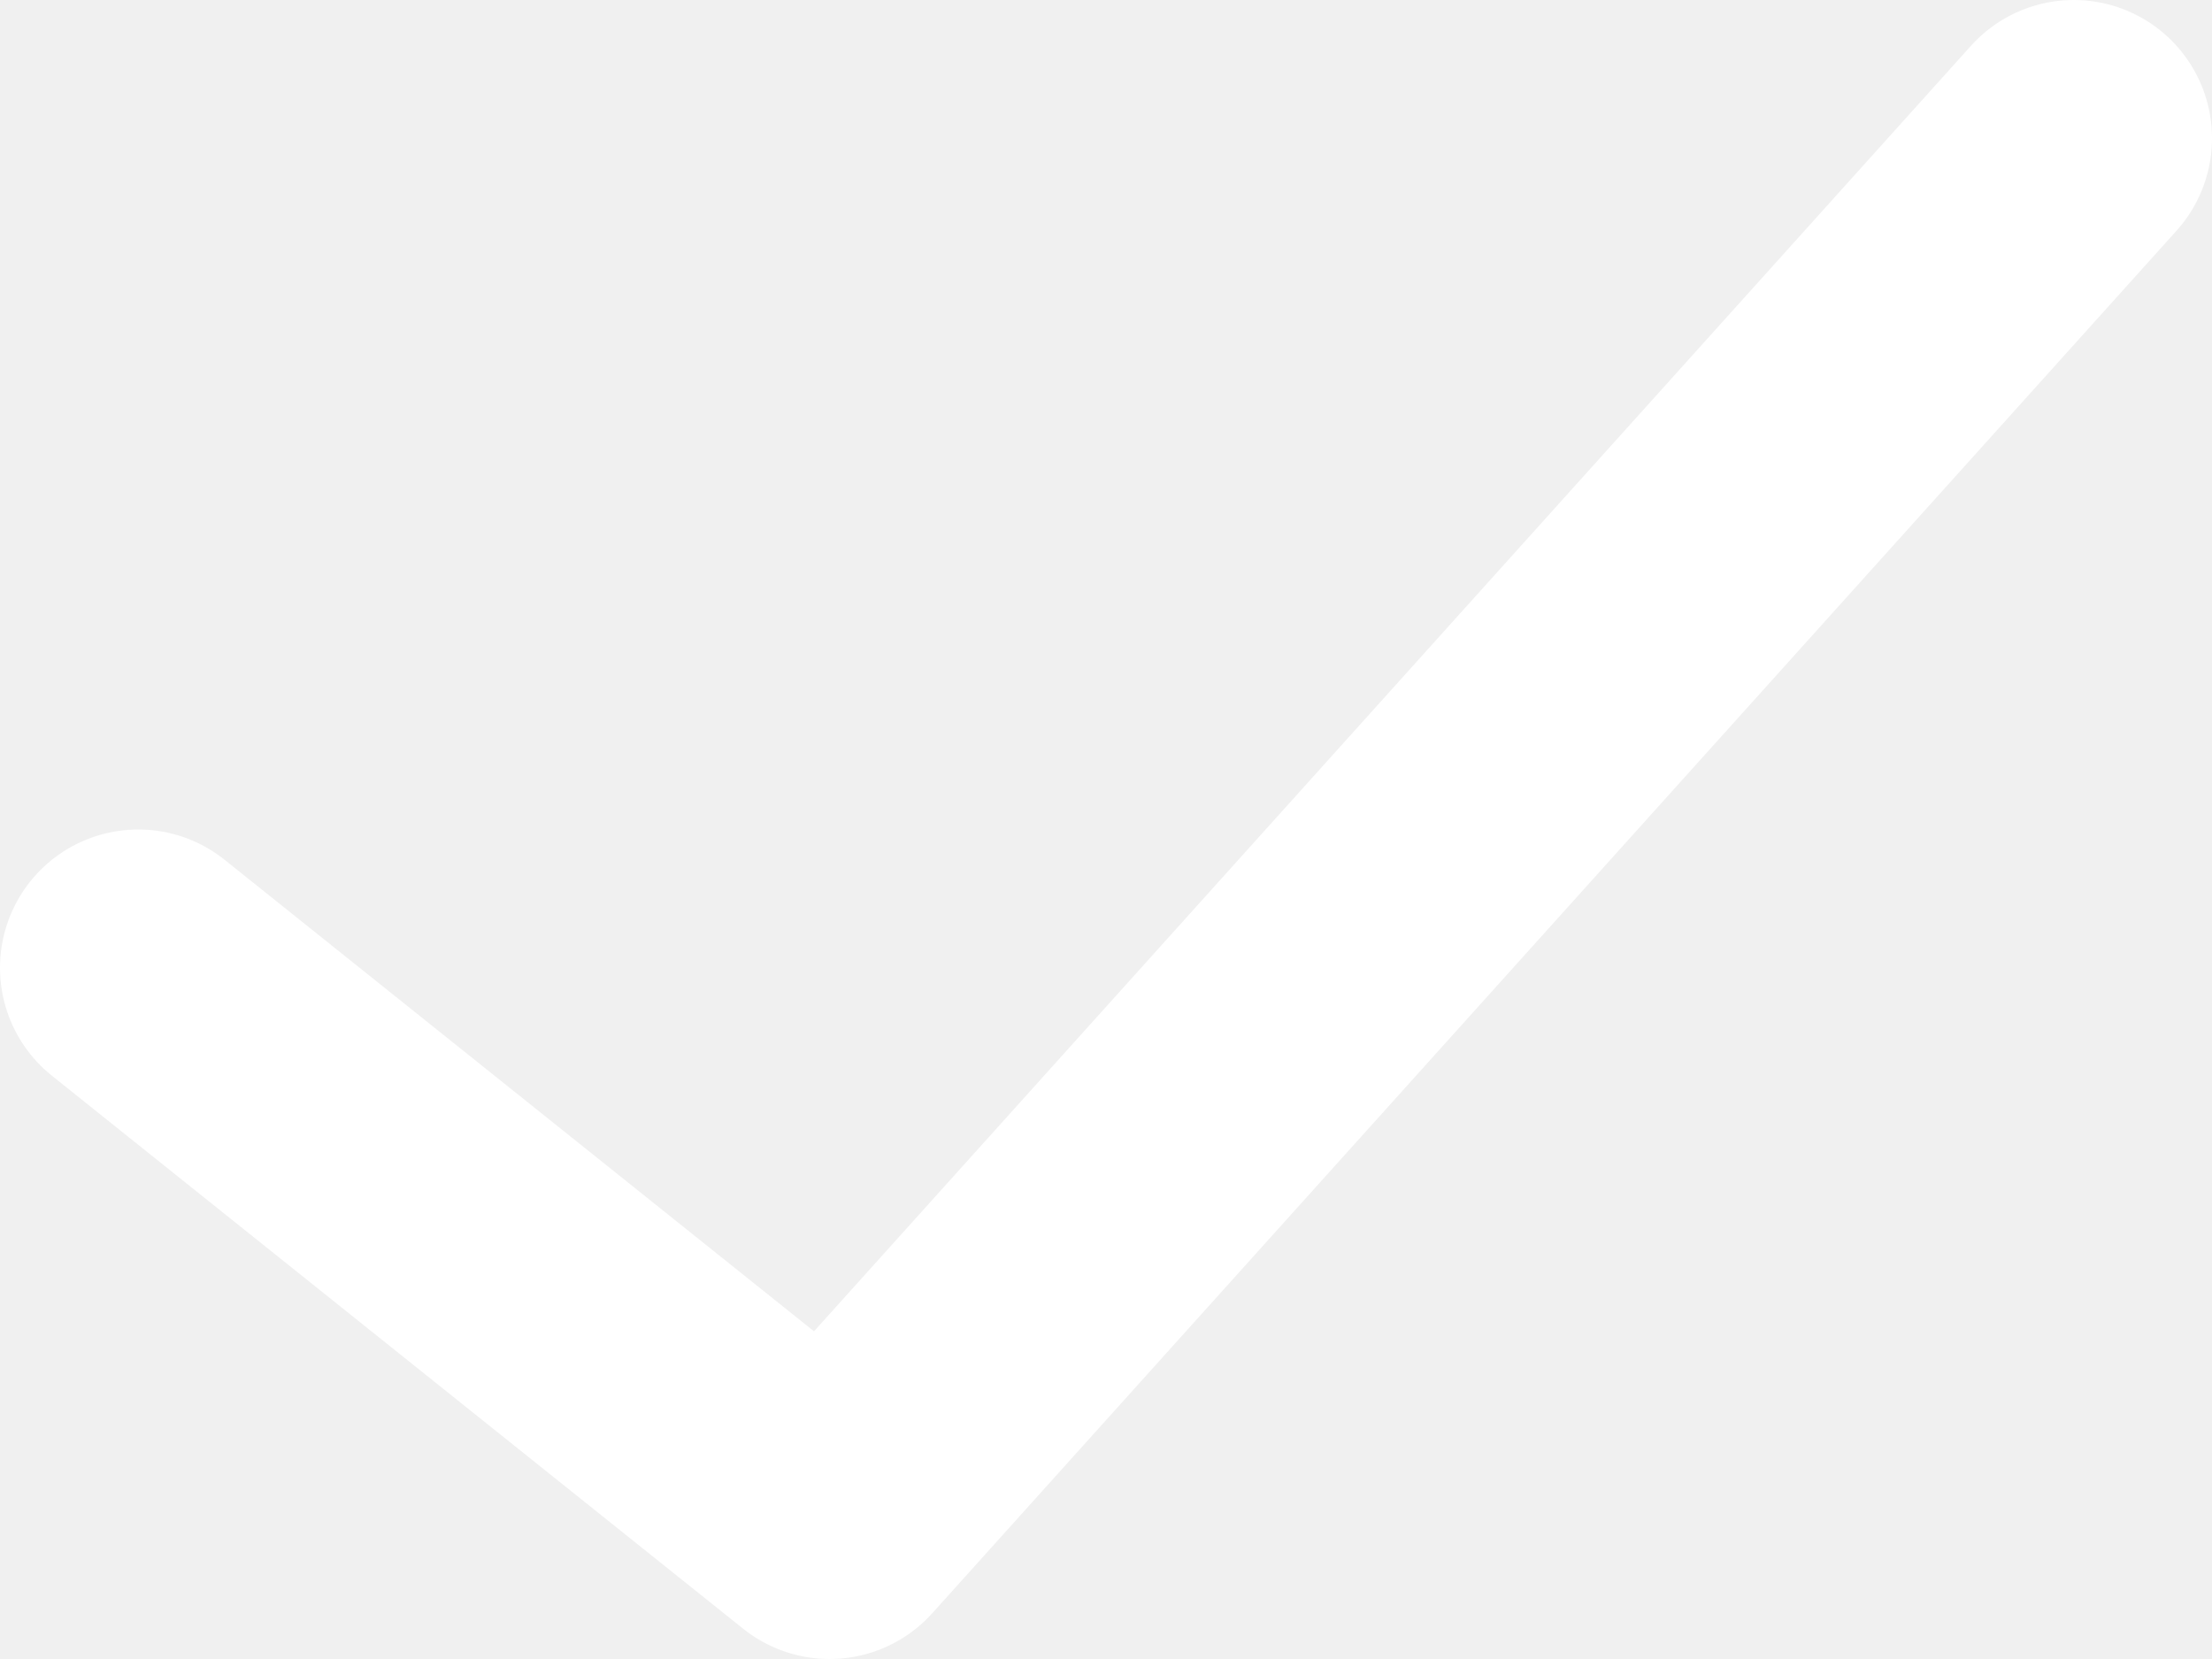
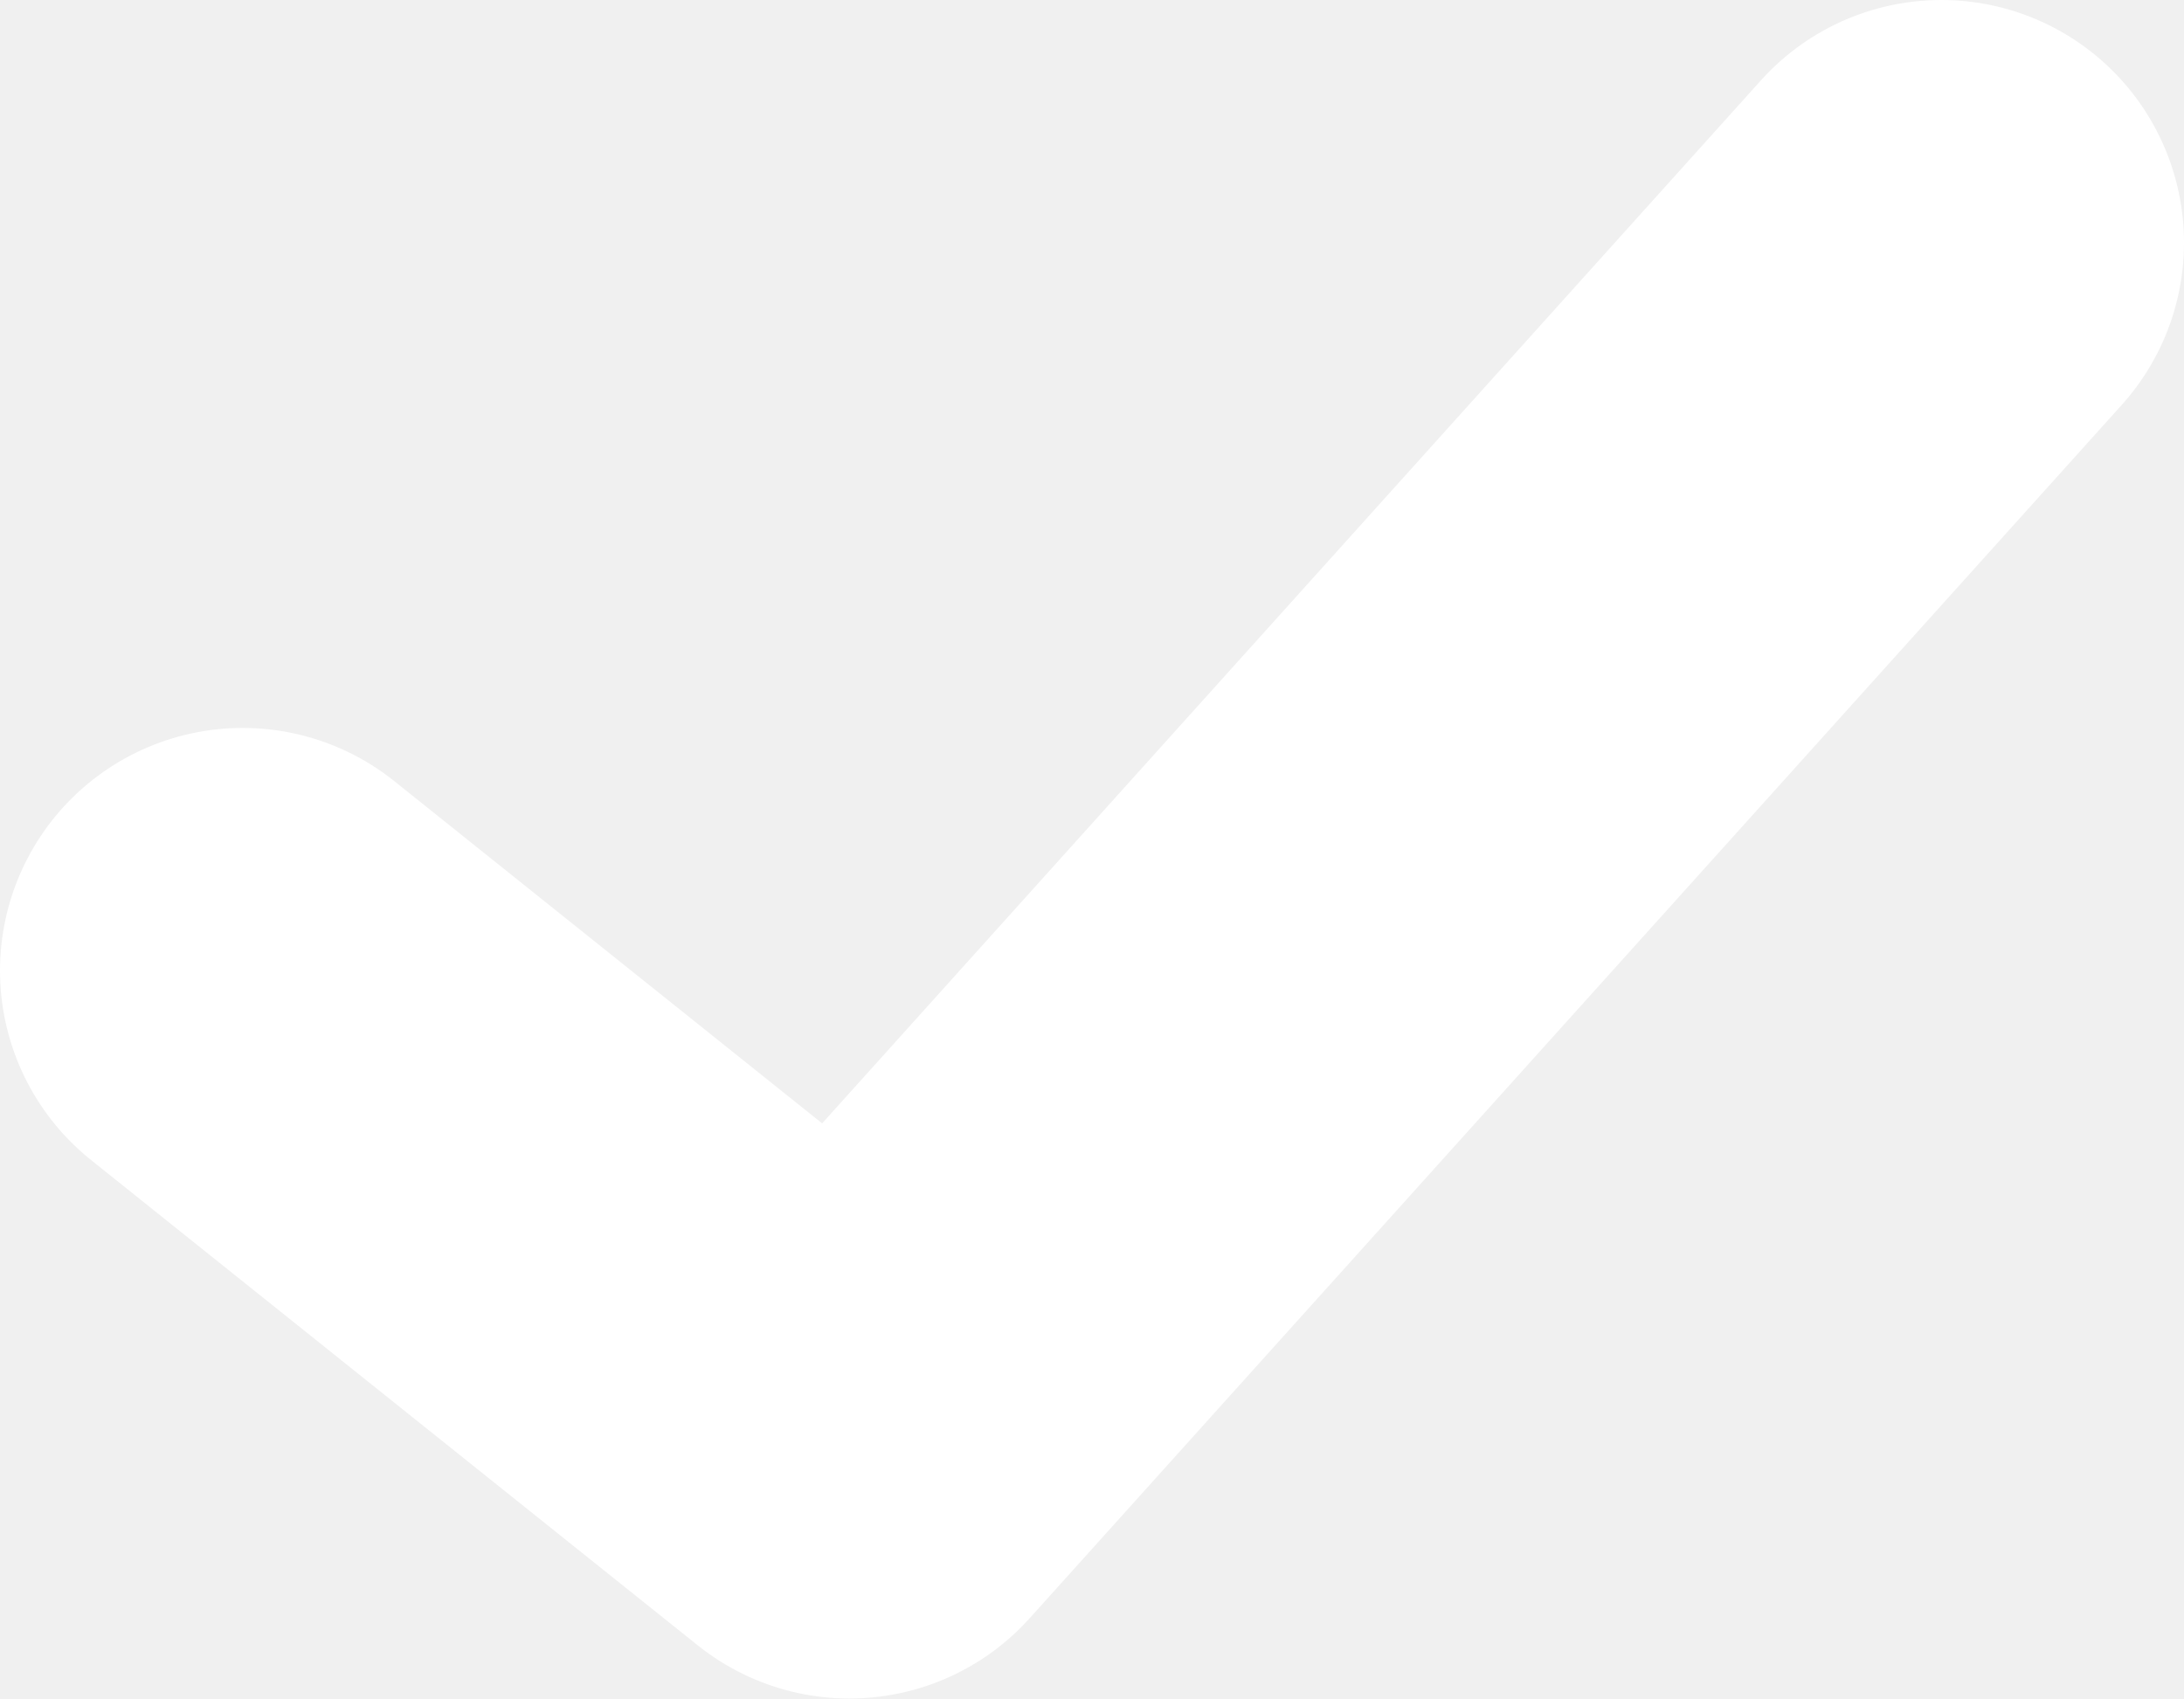
- <svg xmlns="http://www.w3.org/2000/svg" width="16" height="12" viewBox="0 0 16 12" fill="none">
-   <path d="M15 1L6 11L1 7" stroke="white" stroke-width="2" stroke-linecap="round" stroke-linejoin="round" />
+ <svg xmlns="http://www.w3.org/2000/svg" width="18" height="14" viewBox="0 0 18 14" fill="none">
+   <path d="M16 2L7 12L2 8" stroke="white" stroke-width="4" stroke-linecap="round" stroke-linejoin="round" />
</svg>
